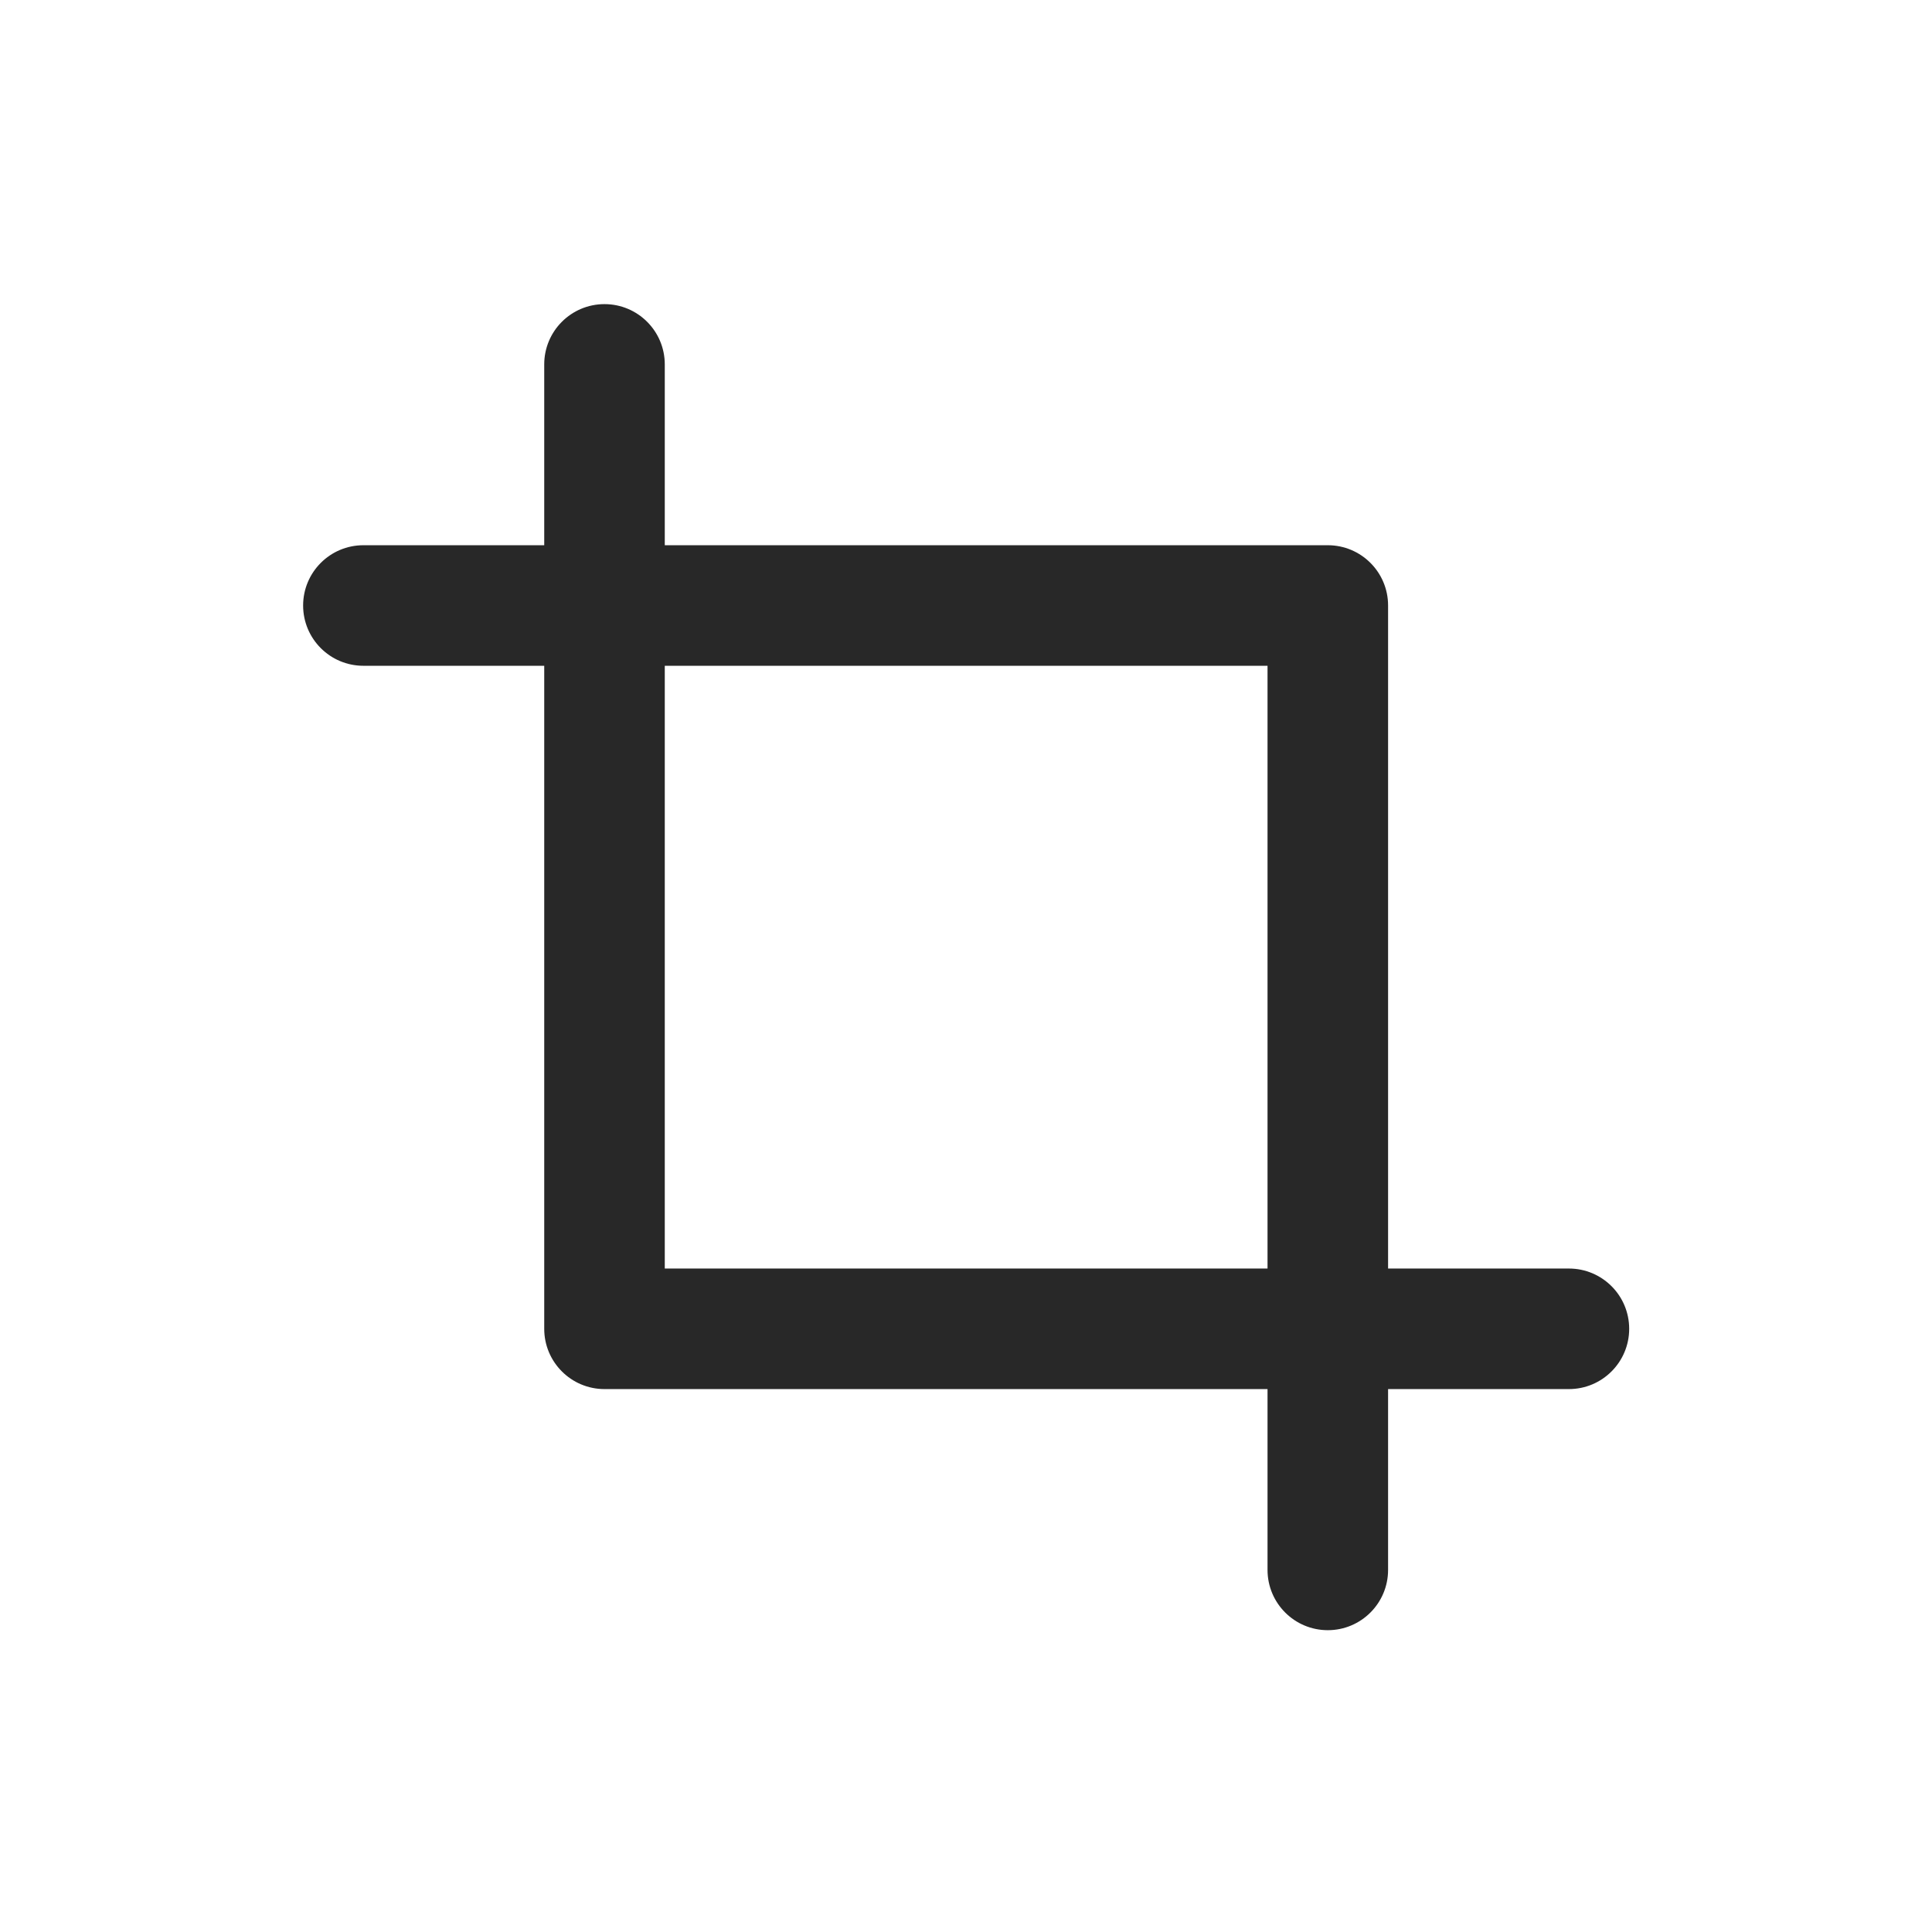
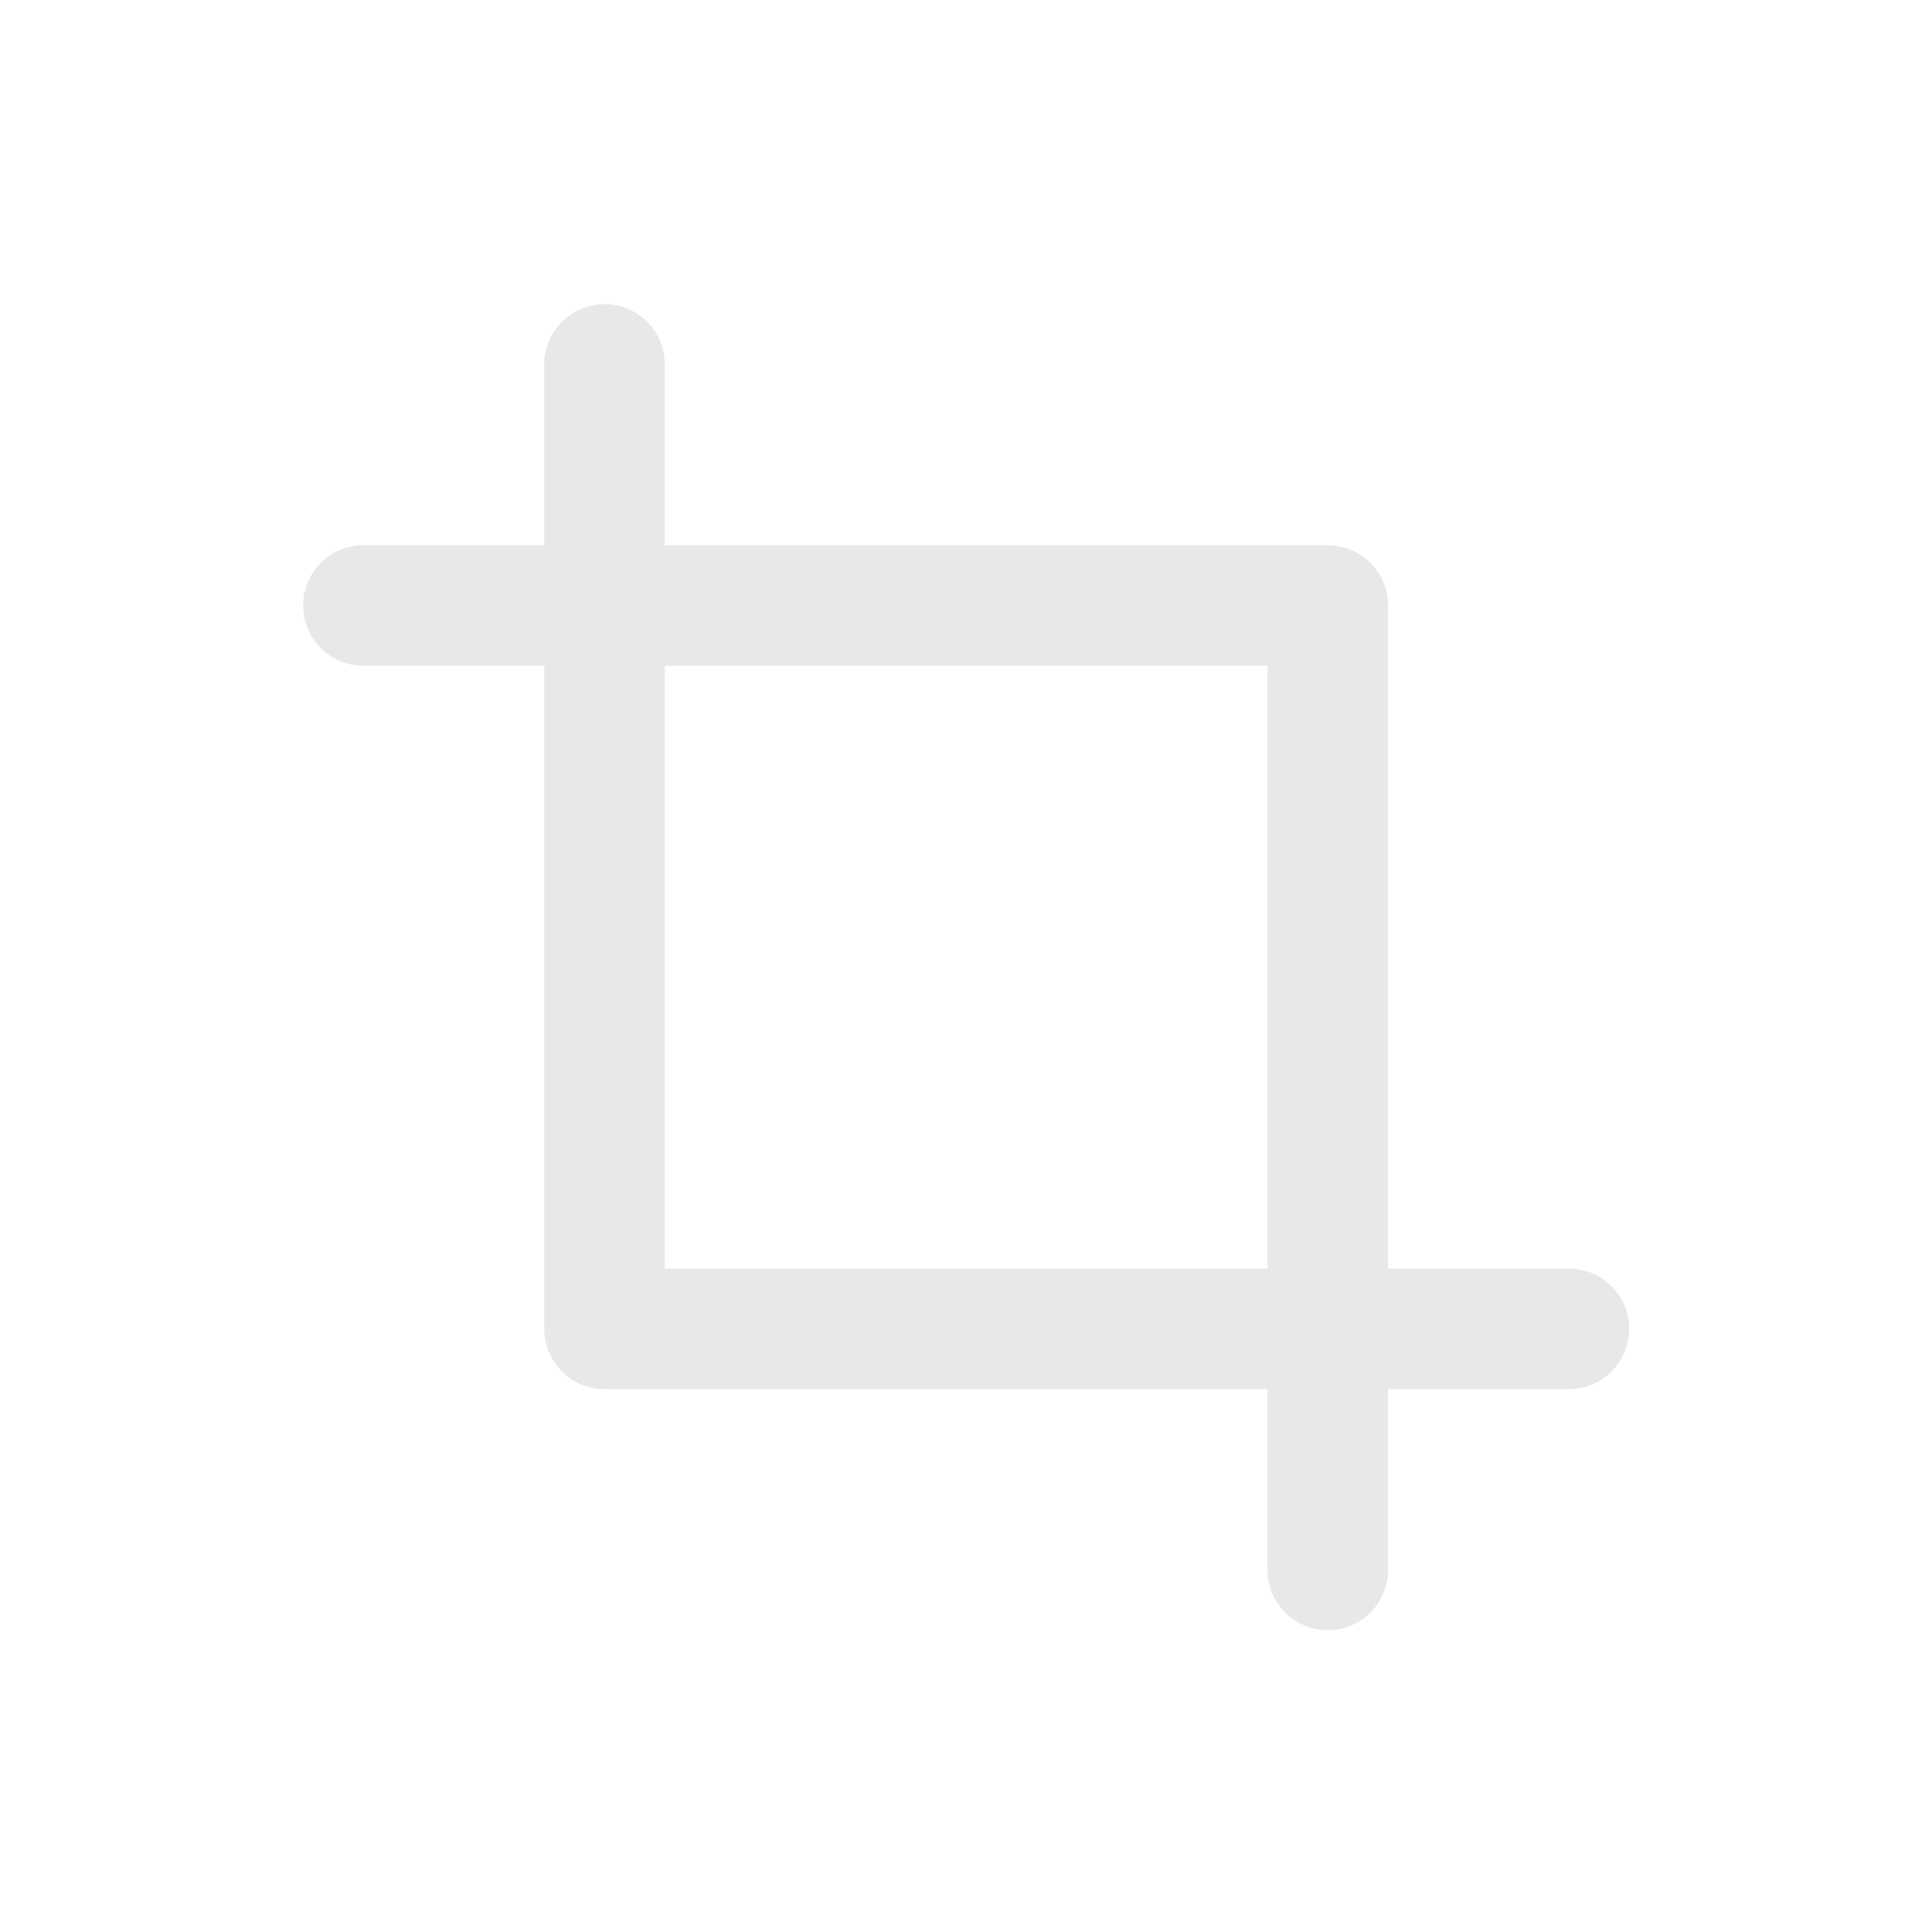
<svg xmlns="http://www.w3.org/2000/svg" t="1719716550127" class="icon" viewBox="0 0 1024 1024" version="1.1" p-id="3713" width="200" height="200">
-   <path d="M831.555 672.349H735.713v-351.42c0-17.643-14.304-31.947-31.947-31.947H352.345v-95.842c0-17.643-14.304-31.947-31.947-31.947s-31.947 14.304-31.947 31.947v95.842h-95.842c-17.643 0-31.947 14.304-31.947 31.947s14.304 31.947 31.947 31.947H288.451v351.42c0 17.643 14.304 31.947 31.947 31.947h351.42v95.842c0 17.643 14.304 31.947 31.947 31.947s31.947-14.304 31.947-31.947V736.244h95.842c17.643 0 31.947-14.304 31.947-31.947s-14.303-31.948-31.946-31.948z m-479.21 0v-319.473h319.473v319.473H352.345z" fill="#282828" p-id="3714" />
+   <path d="M831.555 672.349H735.713v-351.42c0-17.643-14.304-31.947-31.947-31.947H352.345v-95.842c0-17.643-14.304-31.947-31.947-31.947s-31.947 14.304-31.947 31.947v95.842h-95.842c-17.643 0-31.947 14.304-31.947 31.947s14.304 31.947 31.947 31.947H288.451v351.42c0 17.643 14.304 31.947 31.947 31.947h351.42v95.842c0 17.643 14.304 31.947 31.947 31.947s31.947-14.304 31.947-31.947V736.244h95.842c17.643 0 31.947-14.304 31.947-31.947s-14.303-31.948-31.946-31.948z m-479.21 0v-319.473h319.473v319.473H352.345z" fill="#E8E8E8" p-id="3714" />
</svg>
